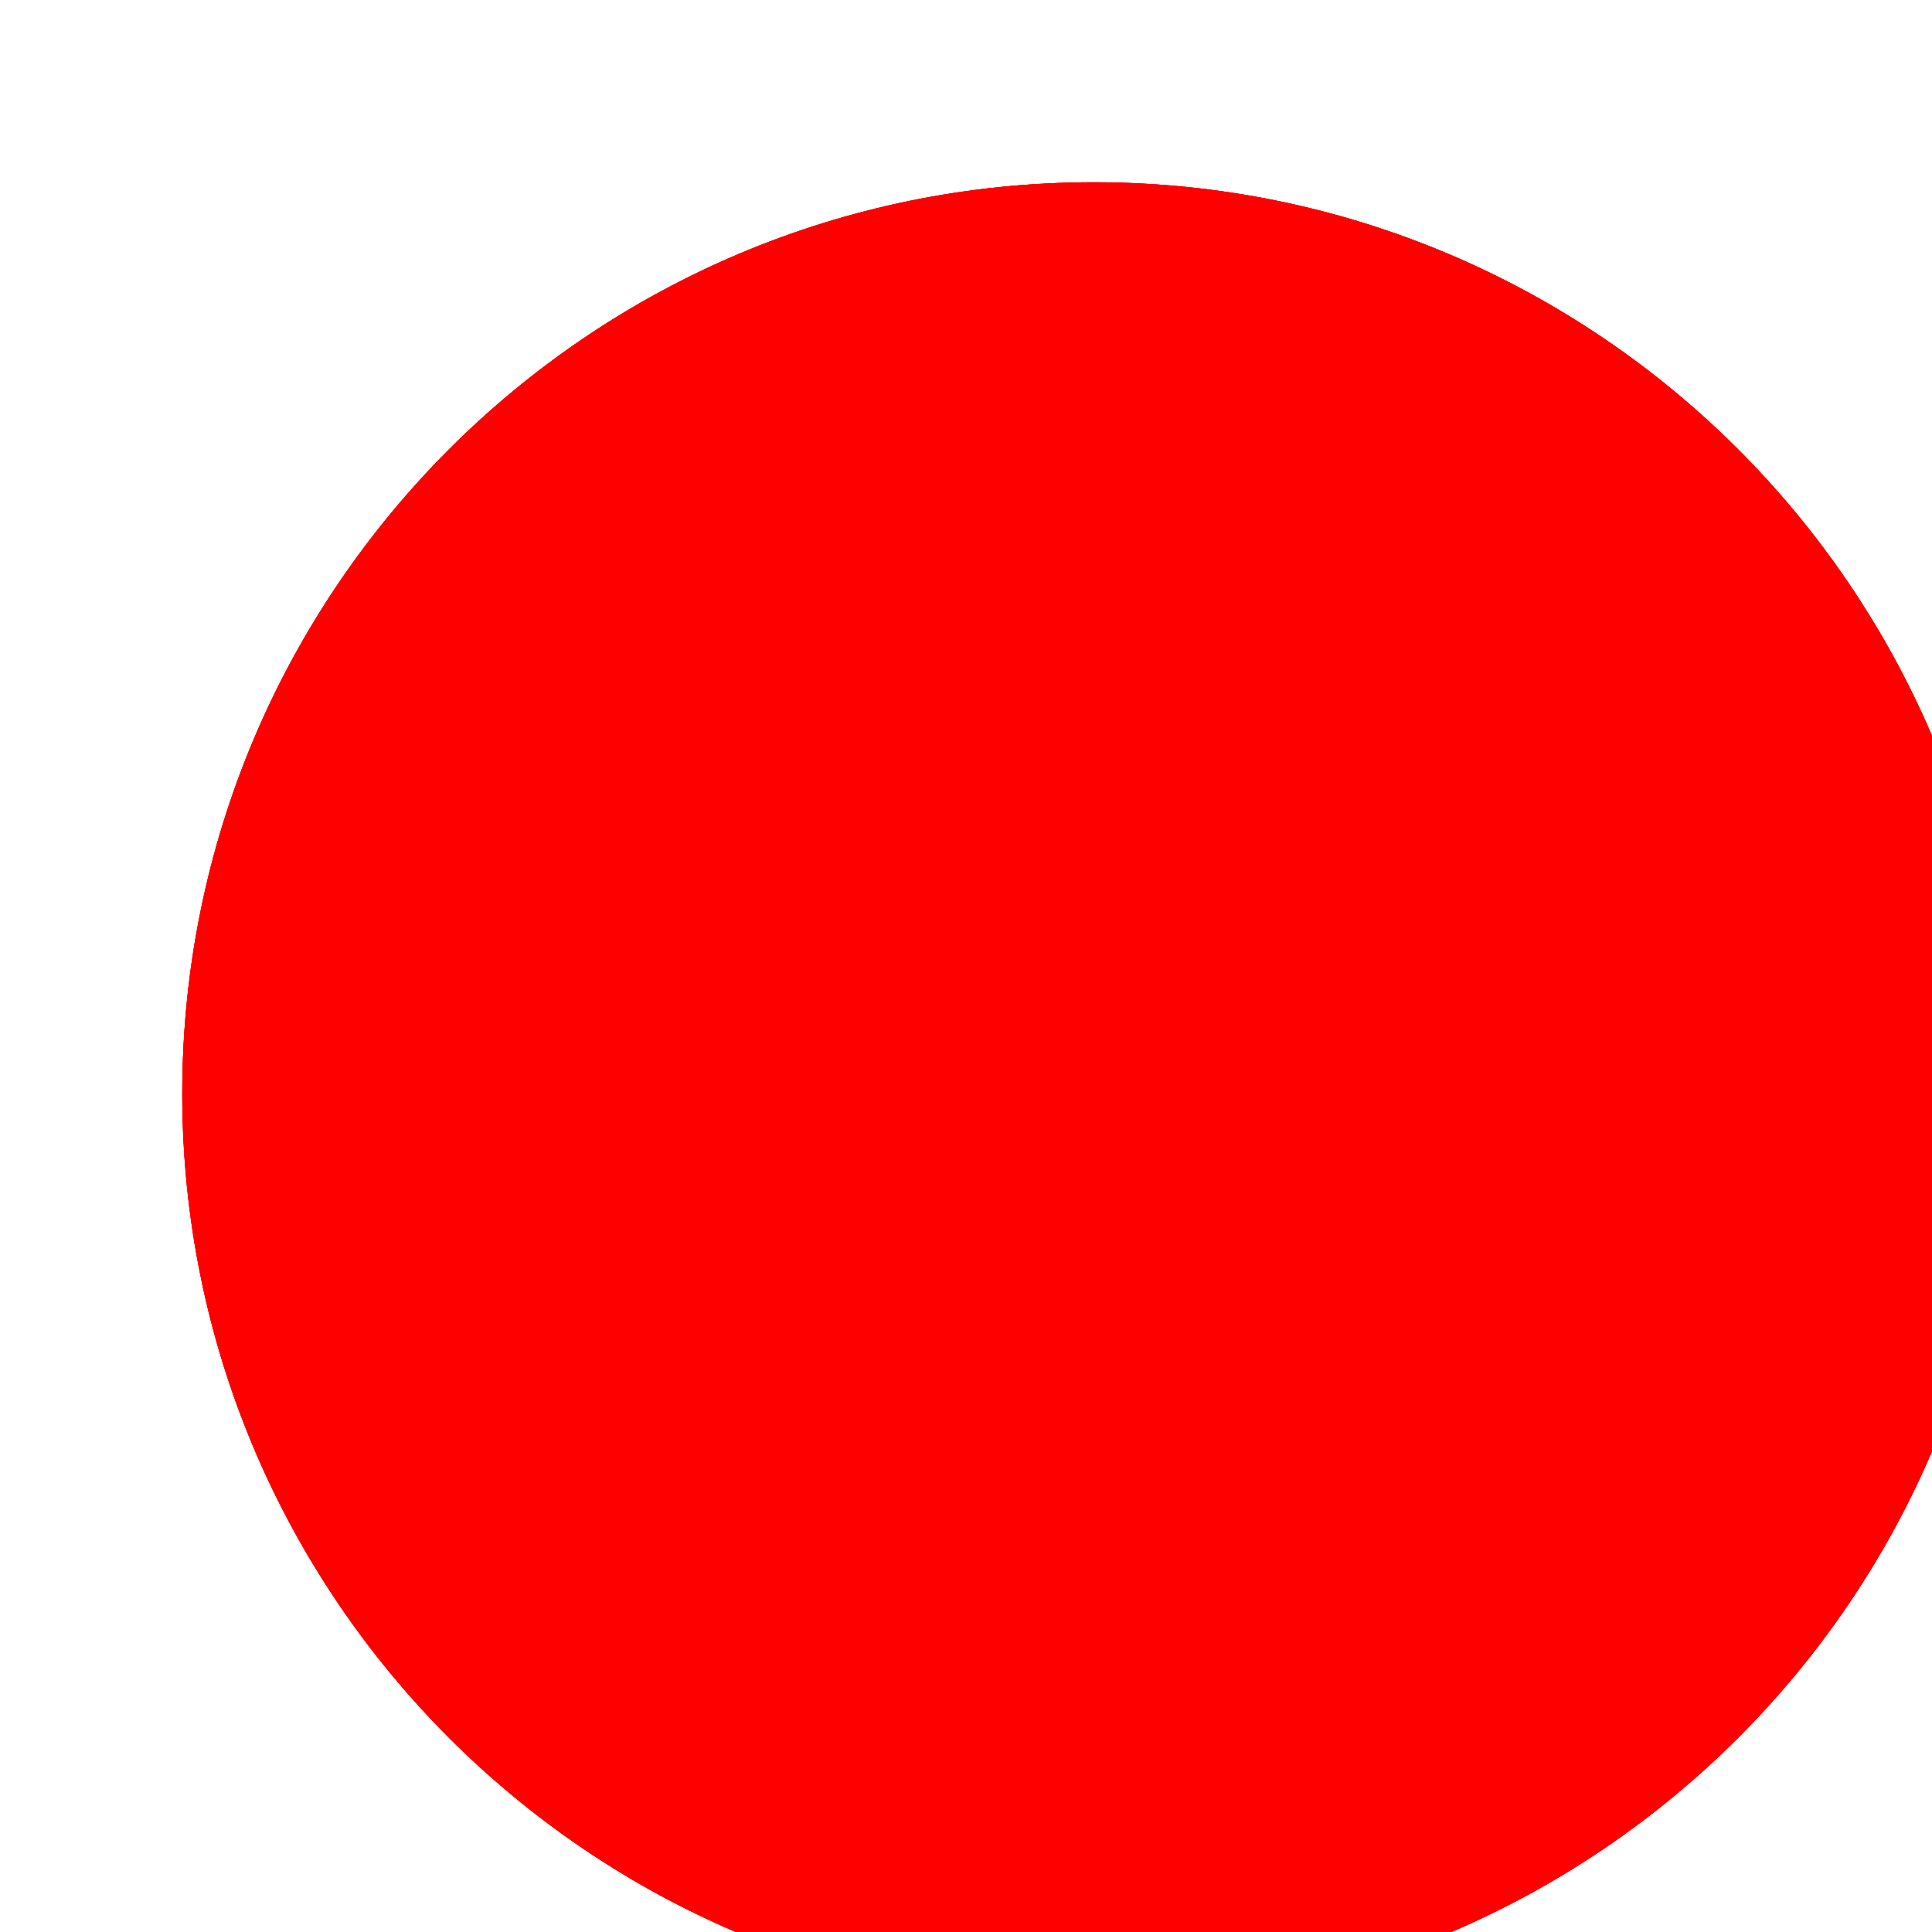
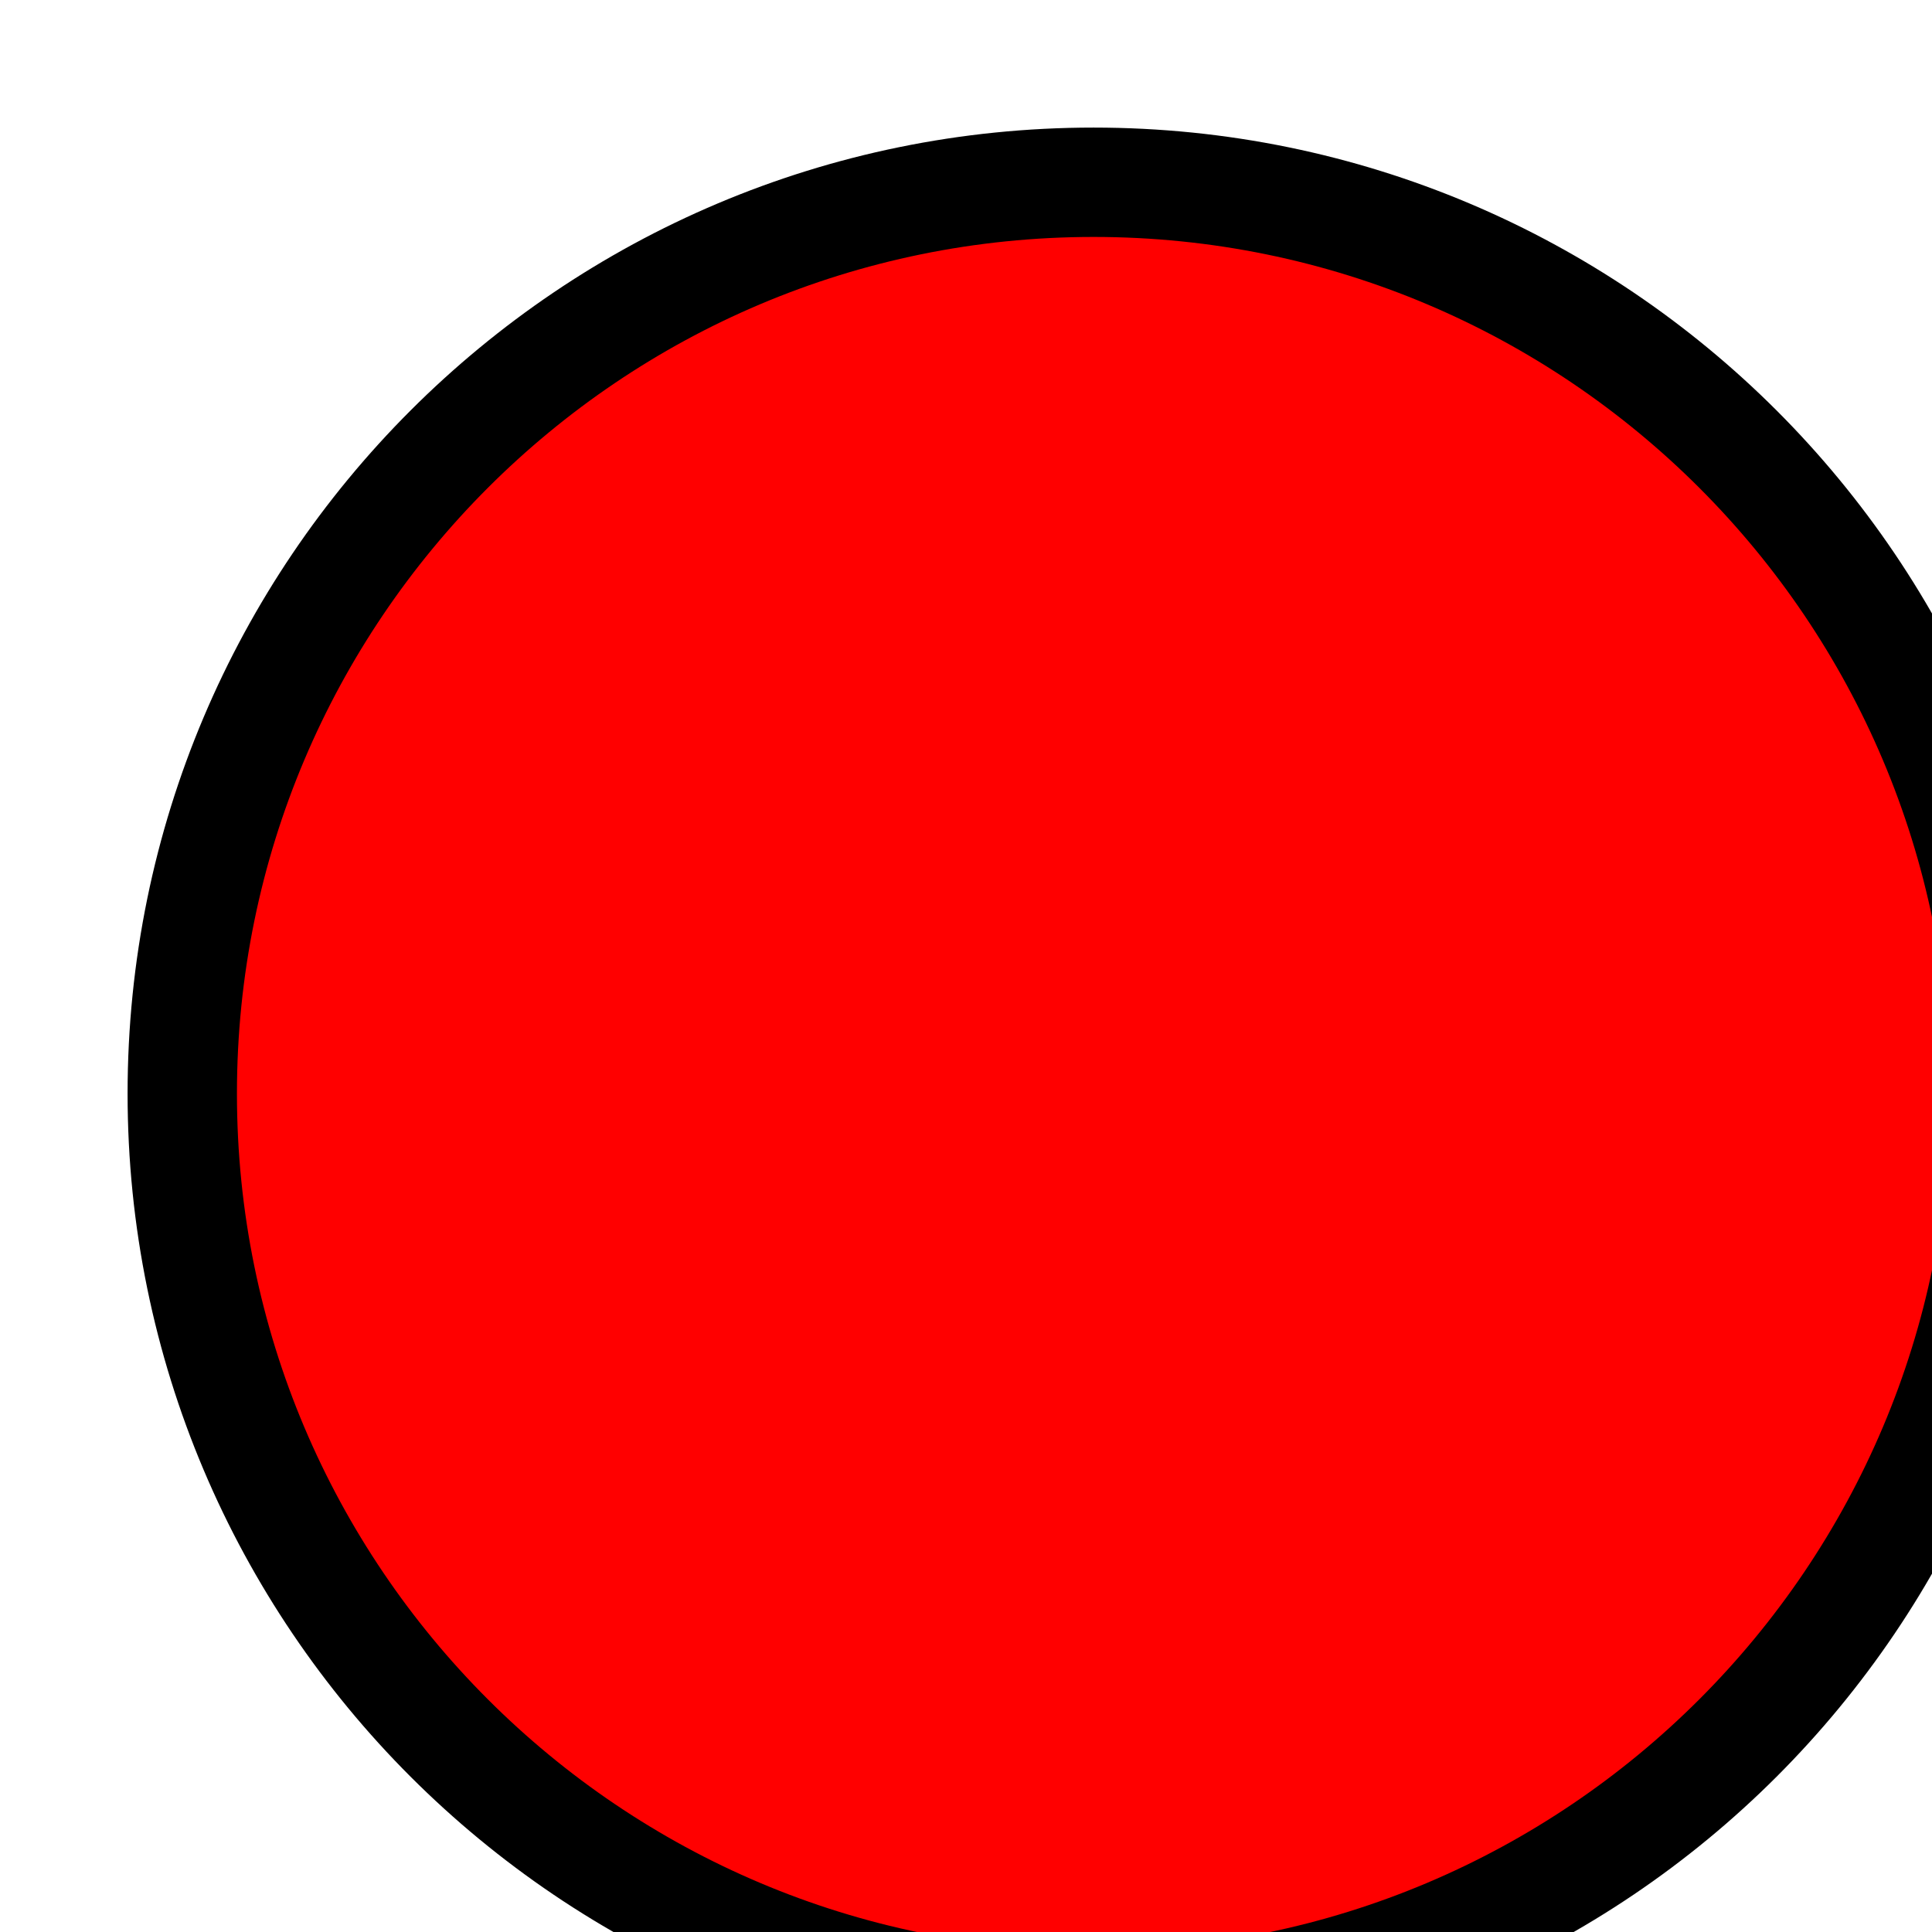
<svg xmlns="http://www.w3.org/2000/svg">
  <circle fill="red" stroke-width="6" stroke-dashoffset="5" cx="60" cy="60" r="50" />
  <circle fill="red" stroke="#000" stroke-width="6" stroke-dashoffset="5" stroke-opacity="0" cx="60" cy="60" r="50" />
  <circle fill="red" stroke="#000" stroke-width="0" stroke-dashoffset="5" cx="60" cy="60" r="50" />
+   <circle fill="red" stroke="#000" stroke-width="6" stroke-dashoffset="5" cx="60" cy="60" r="50" />
</svg>
